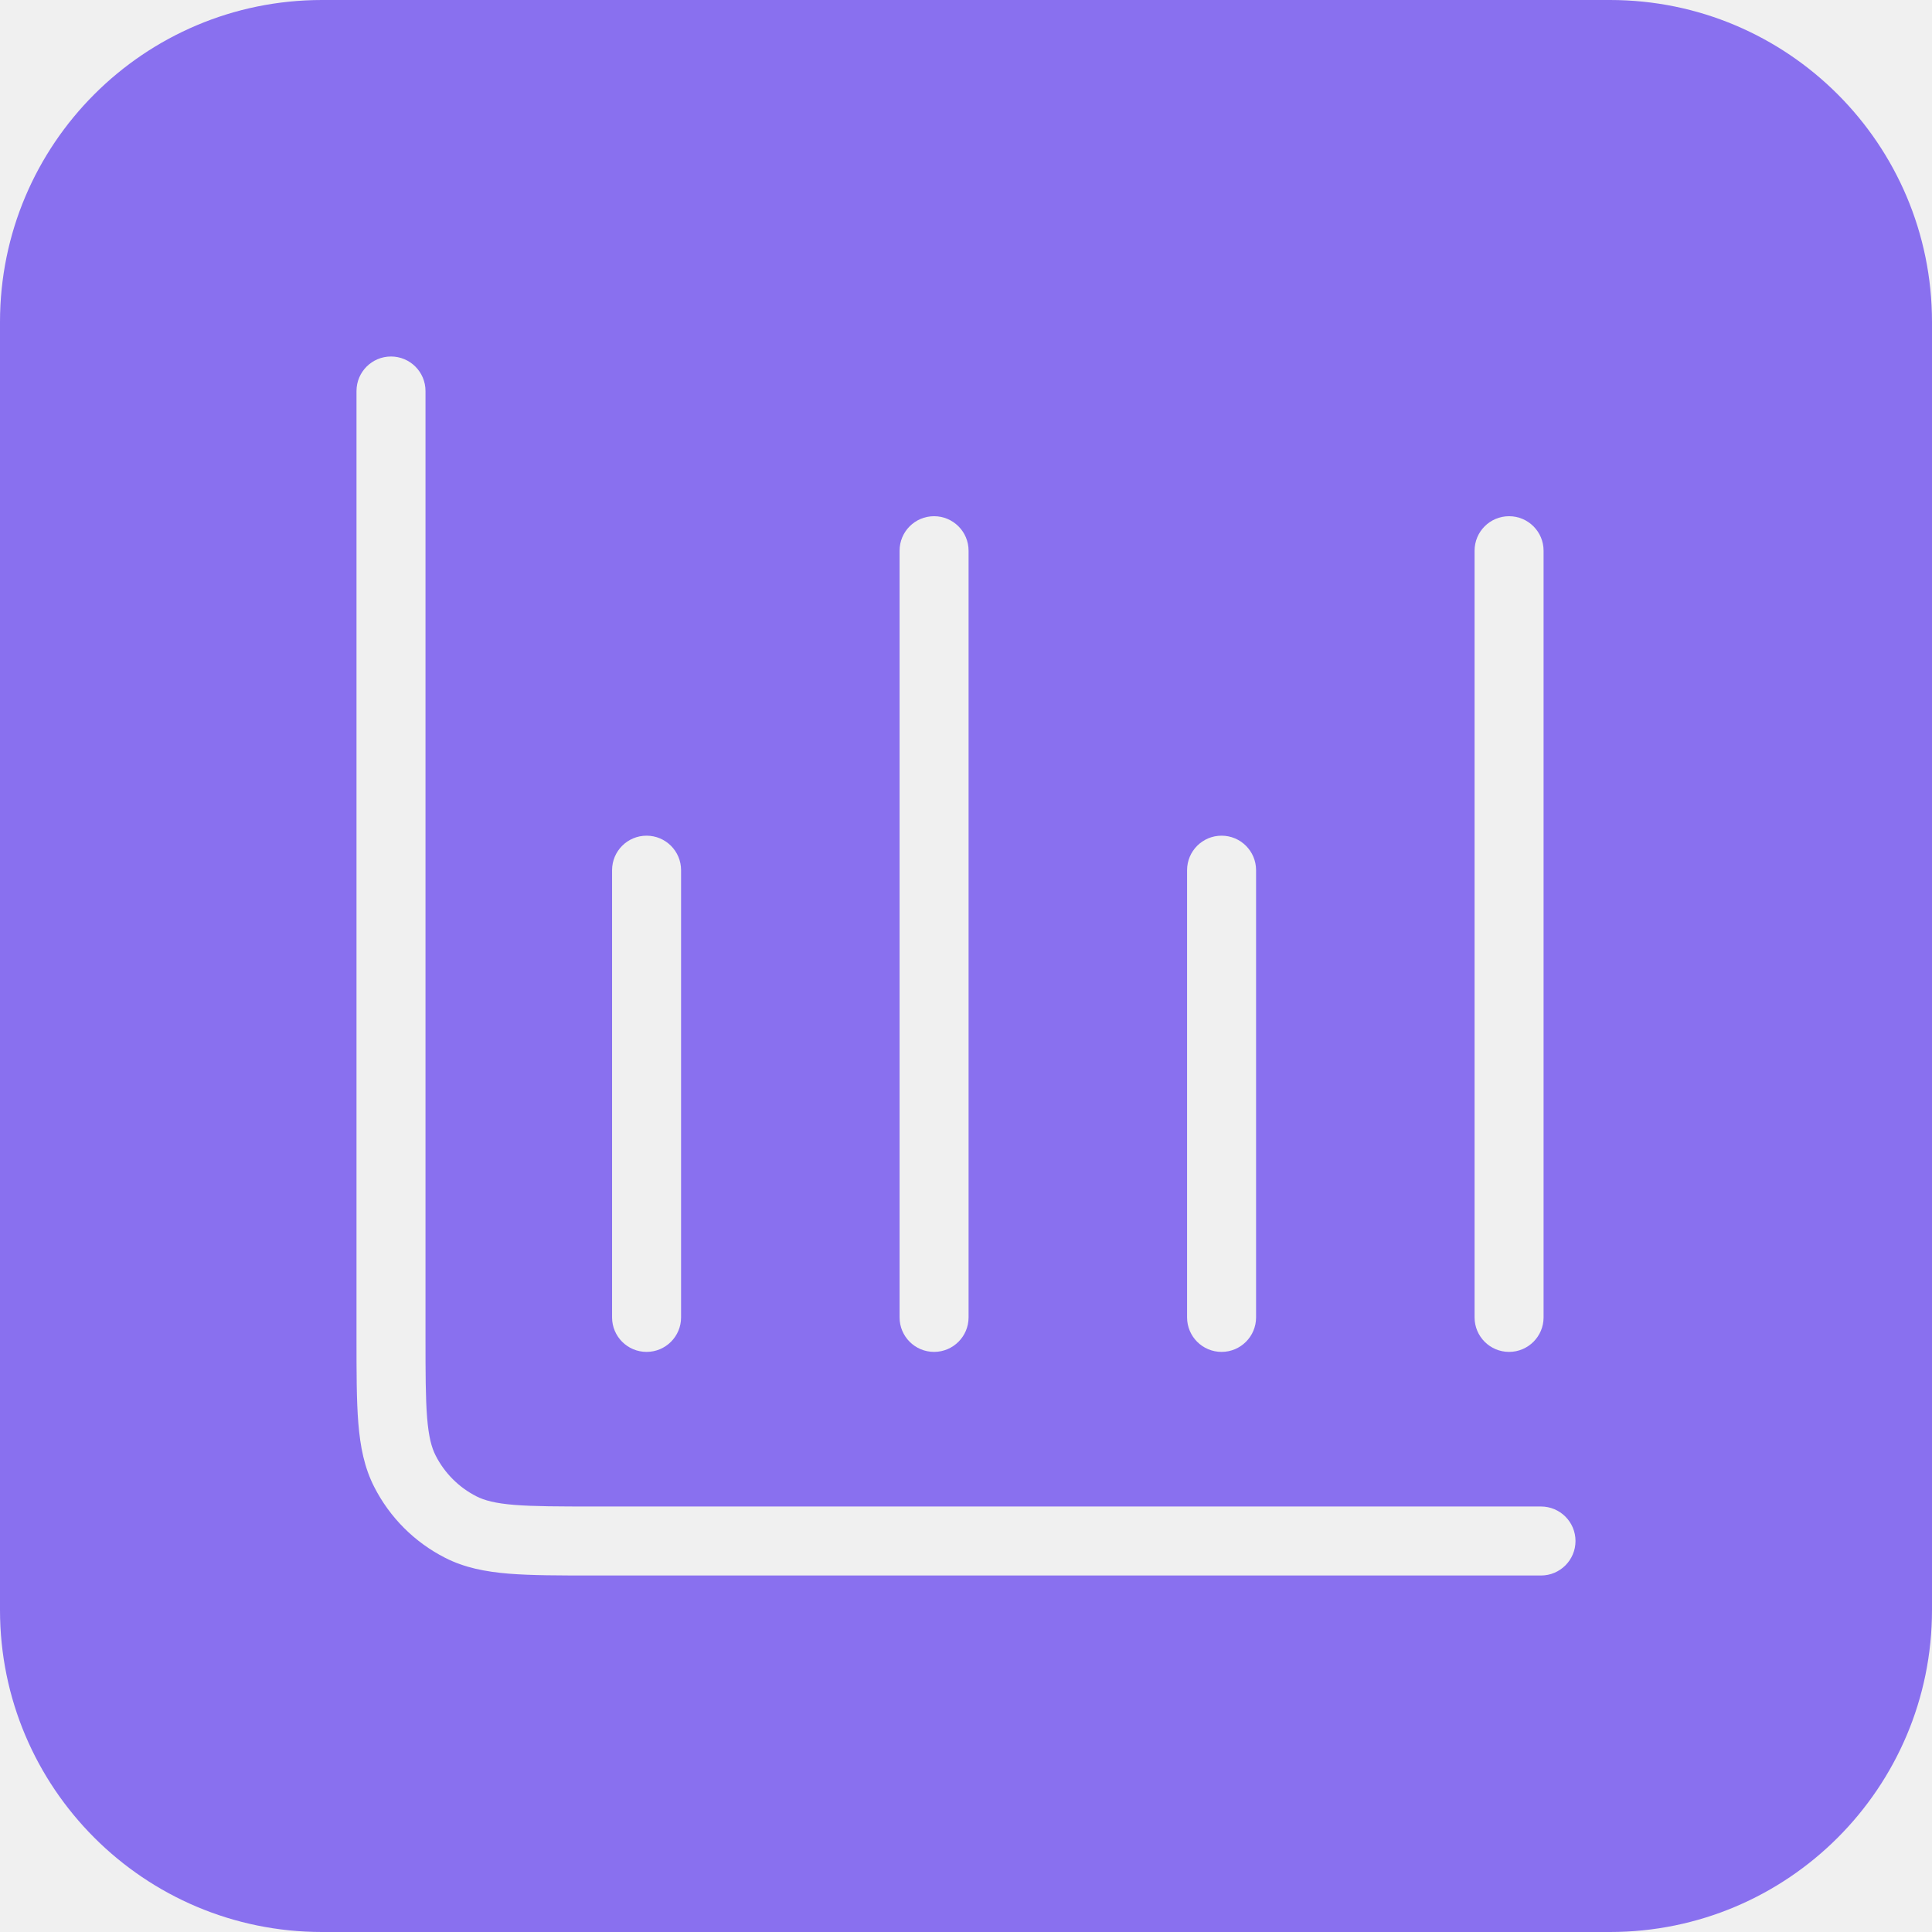
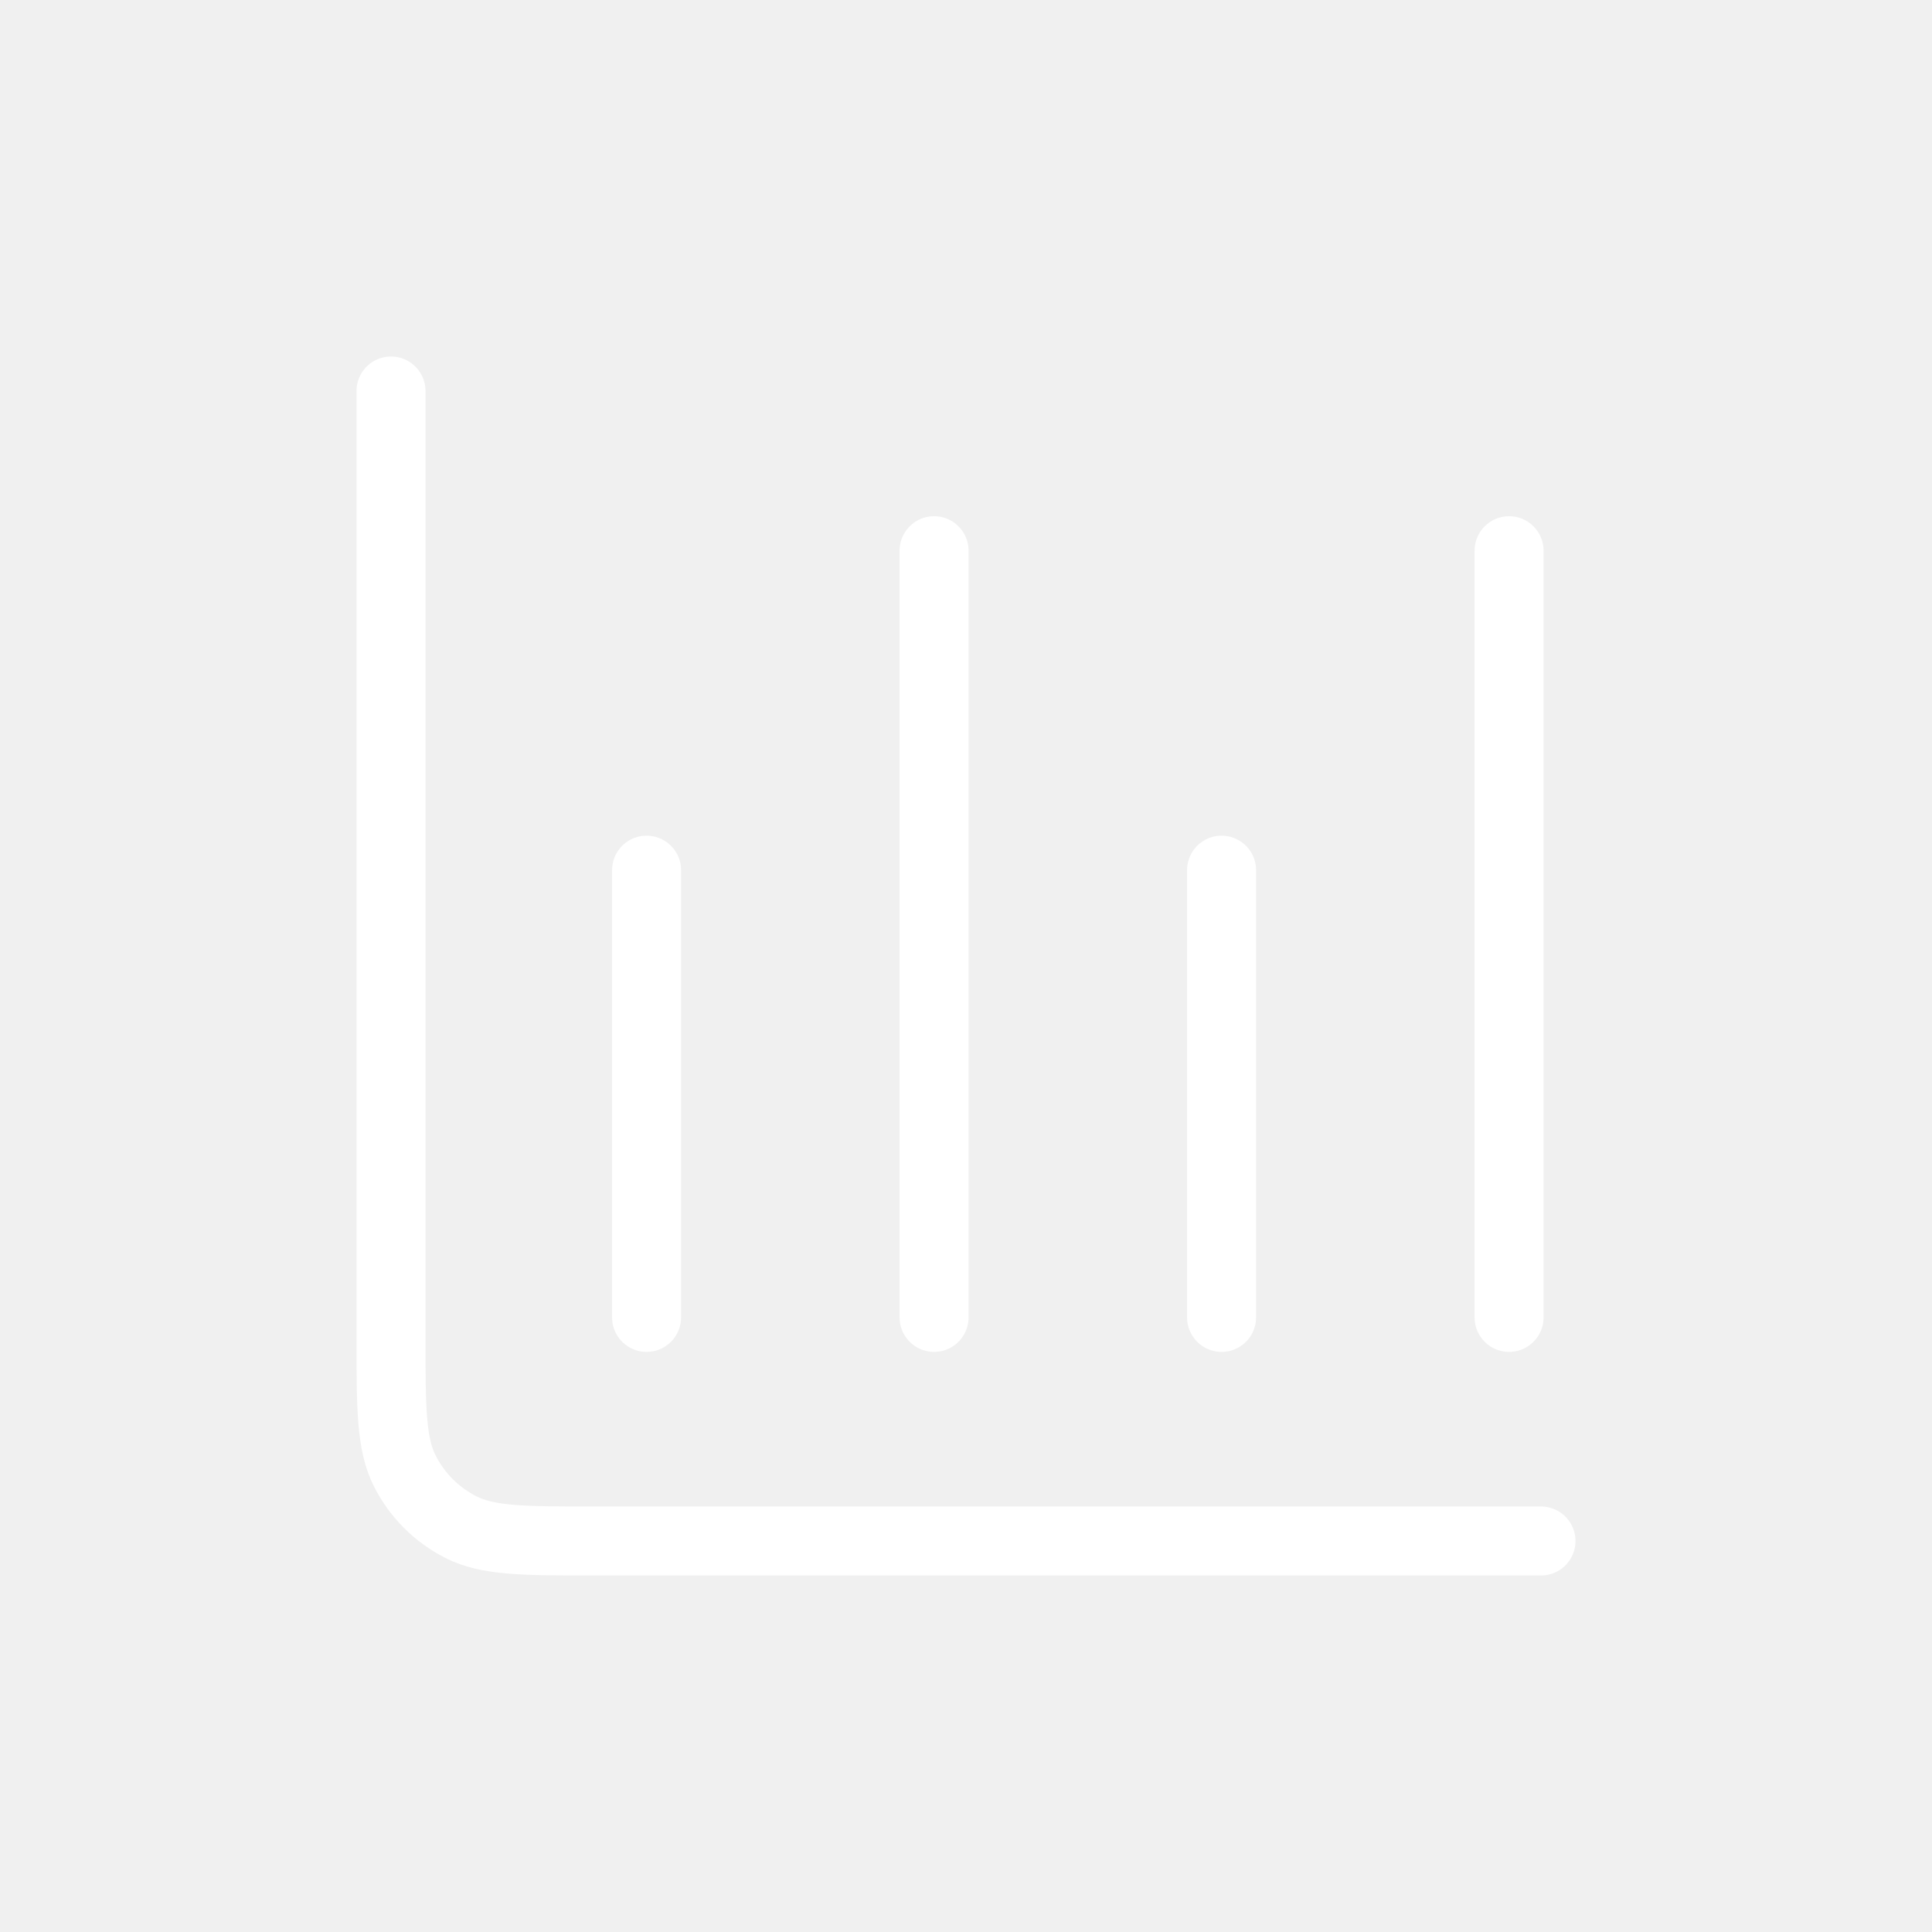
<svg xmlns="http://www.w3.org/2000/svg" width="42" height="42" viewBox="0 0 42 42" fill="none">
-   <path fill-rule="evenodd" clip-rule="evenodd" d="M7 0C3.134 0 0 3.134 0 7V35C0 38.866 3.134 42 7 42H35C38.866 42 42 38.866 42 35V7C42 3.134 38.866 0 35 0H7ZM9.25 8.5C9.25 8.086 8.914 7.75 8.5 7.75C8.086 7.75 7.75 8.086 7.75 8.5V29.056V29.087C7.75 29.838 7.75 30.447 7.79 30.941C7.832 31.451 7.92 31.903 8.135 32.324C8.473 32.988 9.012 33.527 9.676 33.865C10.097 34.08 10.549 34.168 11.059 34.21C11.553 34.25 12.162 34.25 12.912 34.25H12.913H12.944H33.5C33.914 34.25 34.25 33.914 34.25 33.5C34.25 33.086 33.914 32.75 33.5 32.75H12.944C12.154 32.75 11.607 32.749 11.181 32.715C10.764 32.681 10.531 32.617 10.357 32.529C9.976 32.335 9.665 32.024 9.471 31.643C9.382 31.469 9.319 31.236 9.285 30.819C9.251 30.393 9.25 29.846 9.25 29.056V8.5ZM21.056 11.972C21.056 11.558 20.72 11.222 20.306 11.222C19.891 11.222 19.556 11.558 19.556 11.972V28.639C19.556 29.053 19.891 29.389 20.306 29.389C20.72 29.389 21.056 29.053 21.056 28.639V11.972ZM33.556 11.972C33.556 11.558 33.22 11.222 32.806 11.222C32.391 11.222 32.056 11.558 32.056 11.972V28.639C32.056 29.053 32.391 29.389 32.806 29.389C33.22 29.389 33.556 29.053 33.556 28.639V11.972ZM14.806 18.917C14.806 18.503 14.47 18.167 14.056 18.167C13.641 18.167 13.306 18.503 13.306 18.917V28.639C13.306 29.053 13.641 29.389 14.056 29.389C14.47 29.389 14.806 29.053 14.806 28.639V18.917ZM27.306 18.917C27.306 18.503 26.97 18.167 26.556 18.167C26.141 18.167 25.806 18.503 25.806 18.917V28.639C25.806 29.053 26.141 29.389 26.556 29.389C26.97 29.389 27.306 29.053 27.306 28.639V18.917Z" fill="#8970EF" />
+   <path d="M33.5 33.5H12.944C11.389 33.5 10.611 33.5 10.017 33.197C9.494 32.931 9.069 32.506 8.803 31.983C8.5 31.389 8.5 30.611 8.5 29.056V8.5M14.056 18.917V28.639M20.306 11.972V28.639M26.556 18.917V28.639M32.806 11.972V28.639" stroke="white" stroke-width="1.5" stroke-linecap="round" stroke-linejoin="round" />
</svg>
